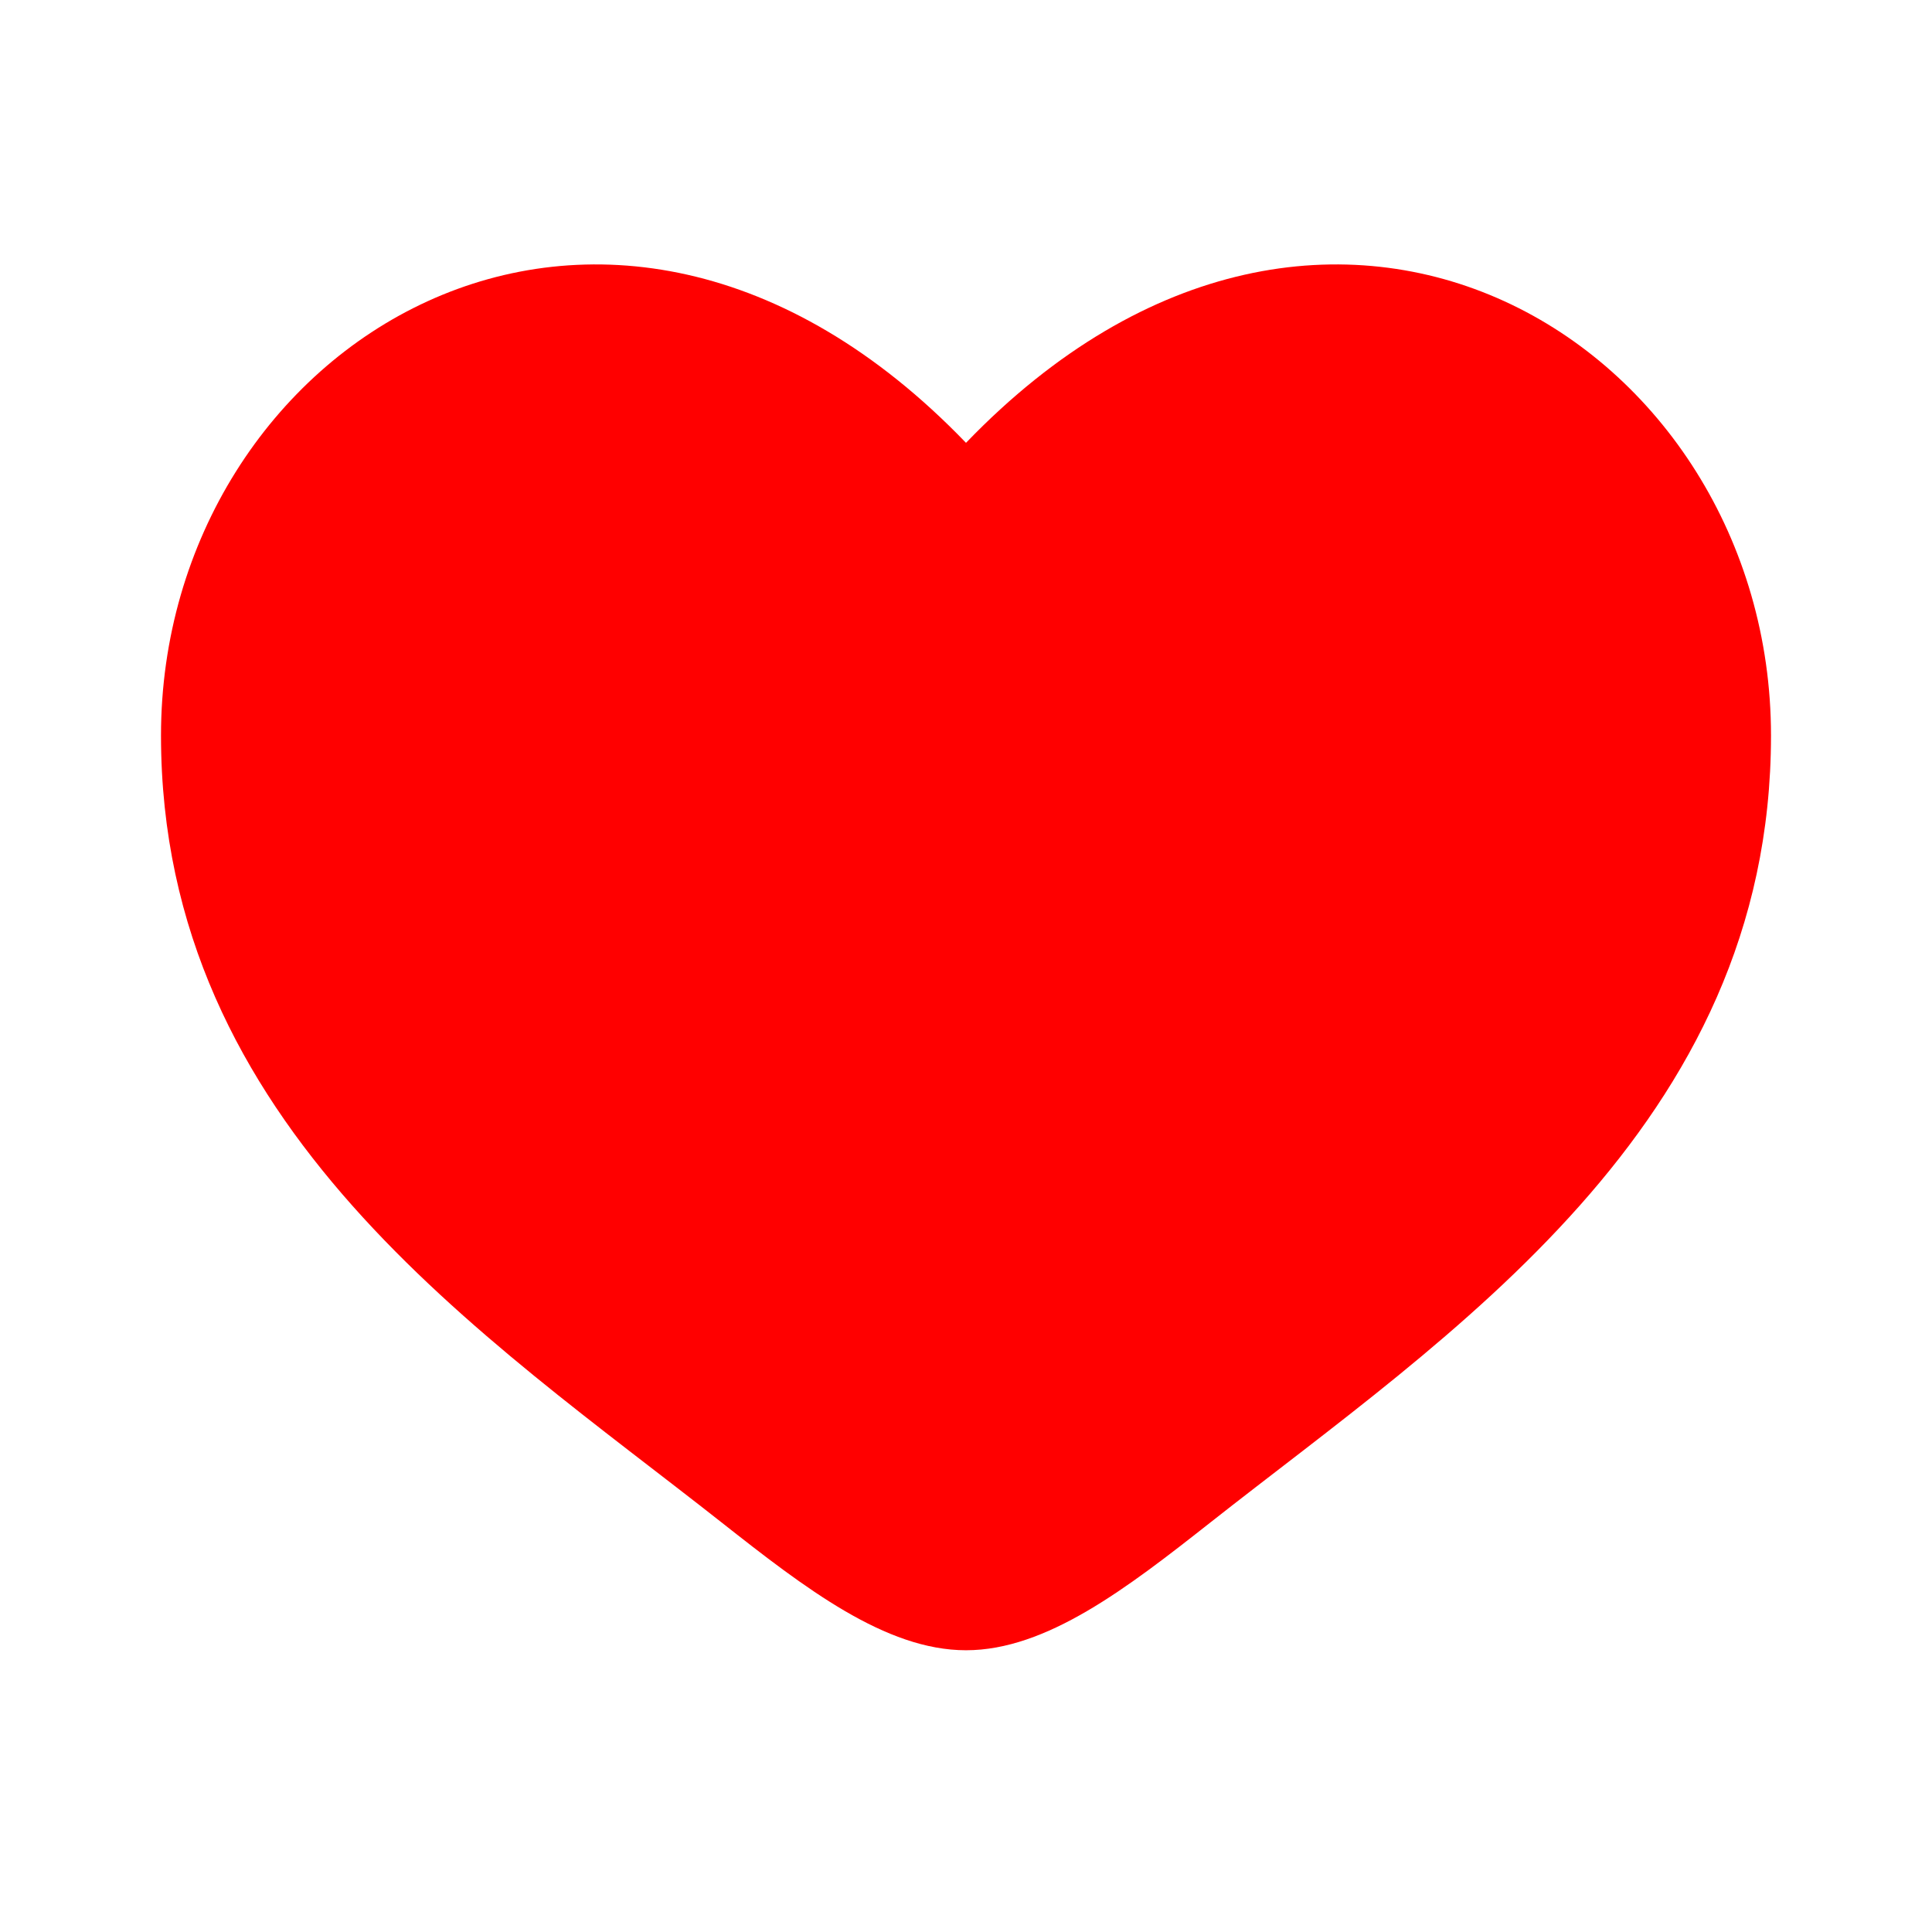
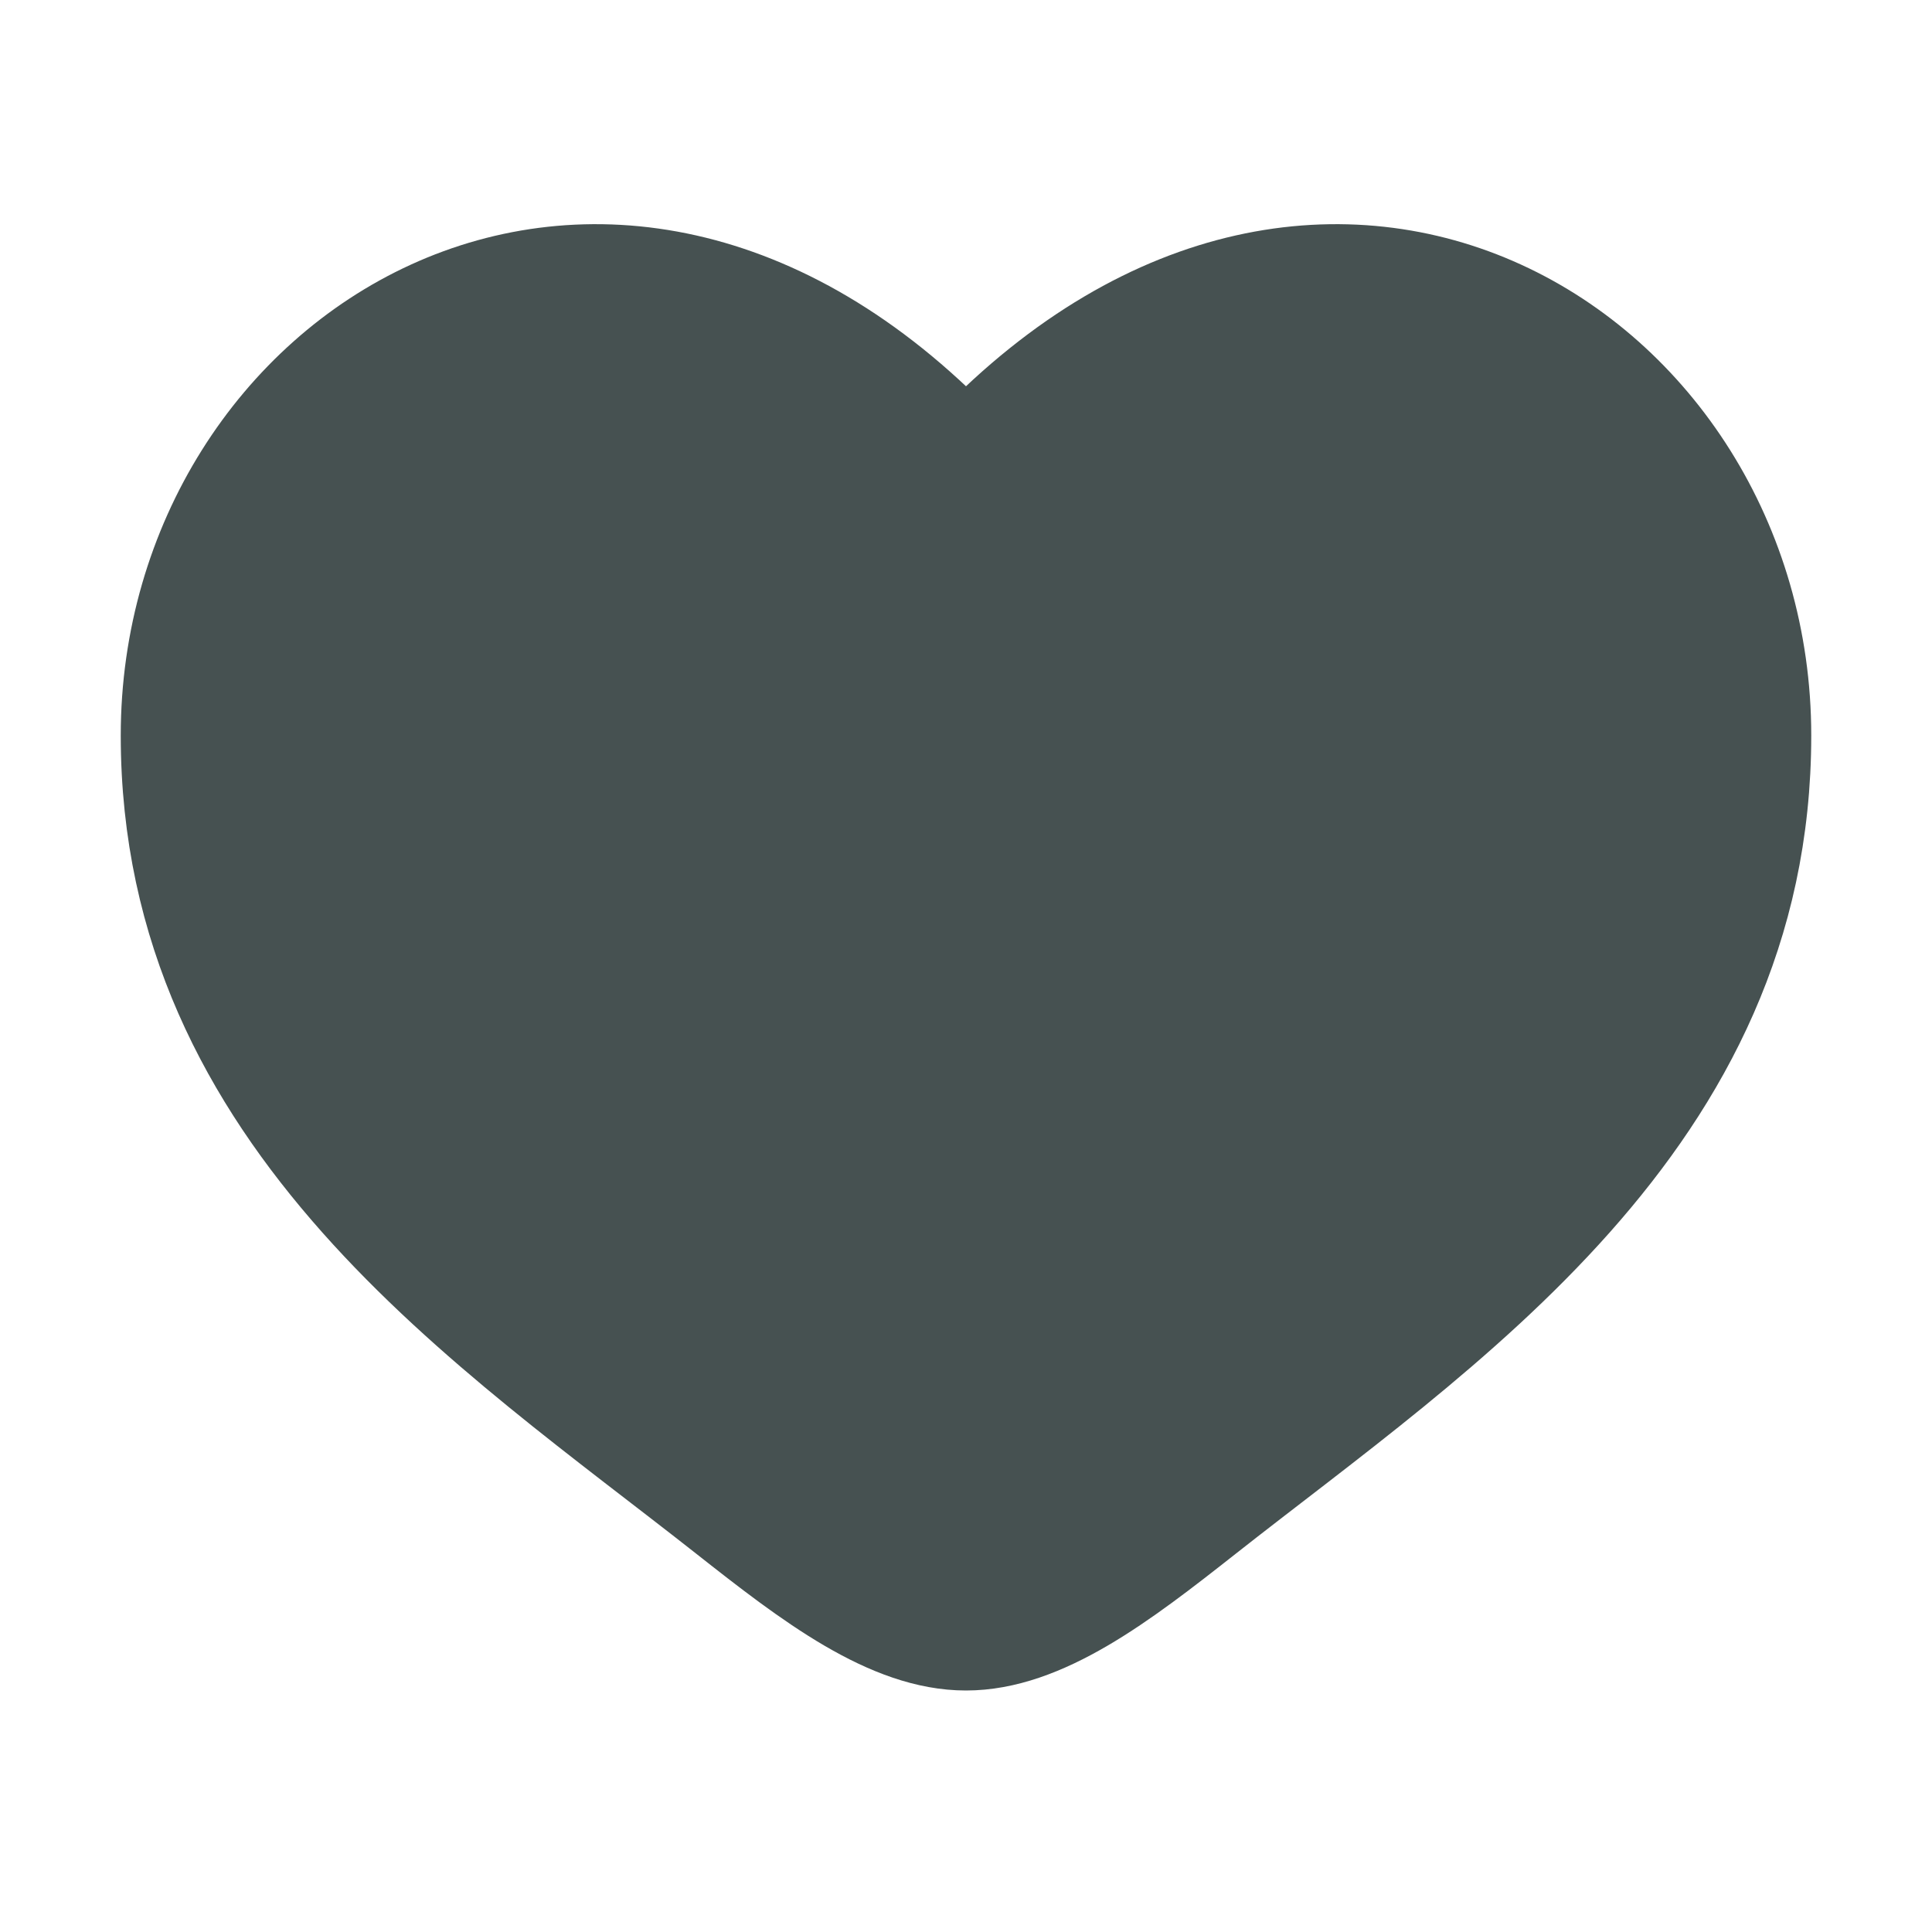
- <svg xmlns="http://www.w3.org/2000/svg" width="64px" height="64px" viewBox="0 0 24 24" fill="none">
+ <svg xmlns="http://www.w3.org/2000/svg" width="64px" height="64px" viewBox="0 0 24 24" fill="none" stroke="#465151">
  <g id="SVGRepo_bgCarrier" stroke-width="0" />
  <g id="SVGRepo_tracerCarrier" stroke-linecap="round" stroke-linejoin="round" />
  <g id="SVGRepo_iconCarrier">
-     <path d="M2 9.137C2 14 6.019 16.591 8.962 18.911C10 19.729 11 20.5 12 20.5C13 20.5 14 19.729 15.038 18.911C17.981 16.591 22 14 22 9.137C22 4.274 16.5 0.825 12 5.501C7.5 0.825 2 4.274 2 9.137Z" fill="#ff0000" />
+     <path d="M2 9.137C2 14 6.019 16.591 8.962 18.911C10 19.729 11 20.5 12 20.5C13 20.5 14 19.729 15.038 18.911C17.981 16.591 22 14 22 9.137C22 4.274 16.5 0.825 12 5.501C7.5 0.825 2 4.274 2 9.137Z" fill="#465151" />
  </g>
</svg>
